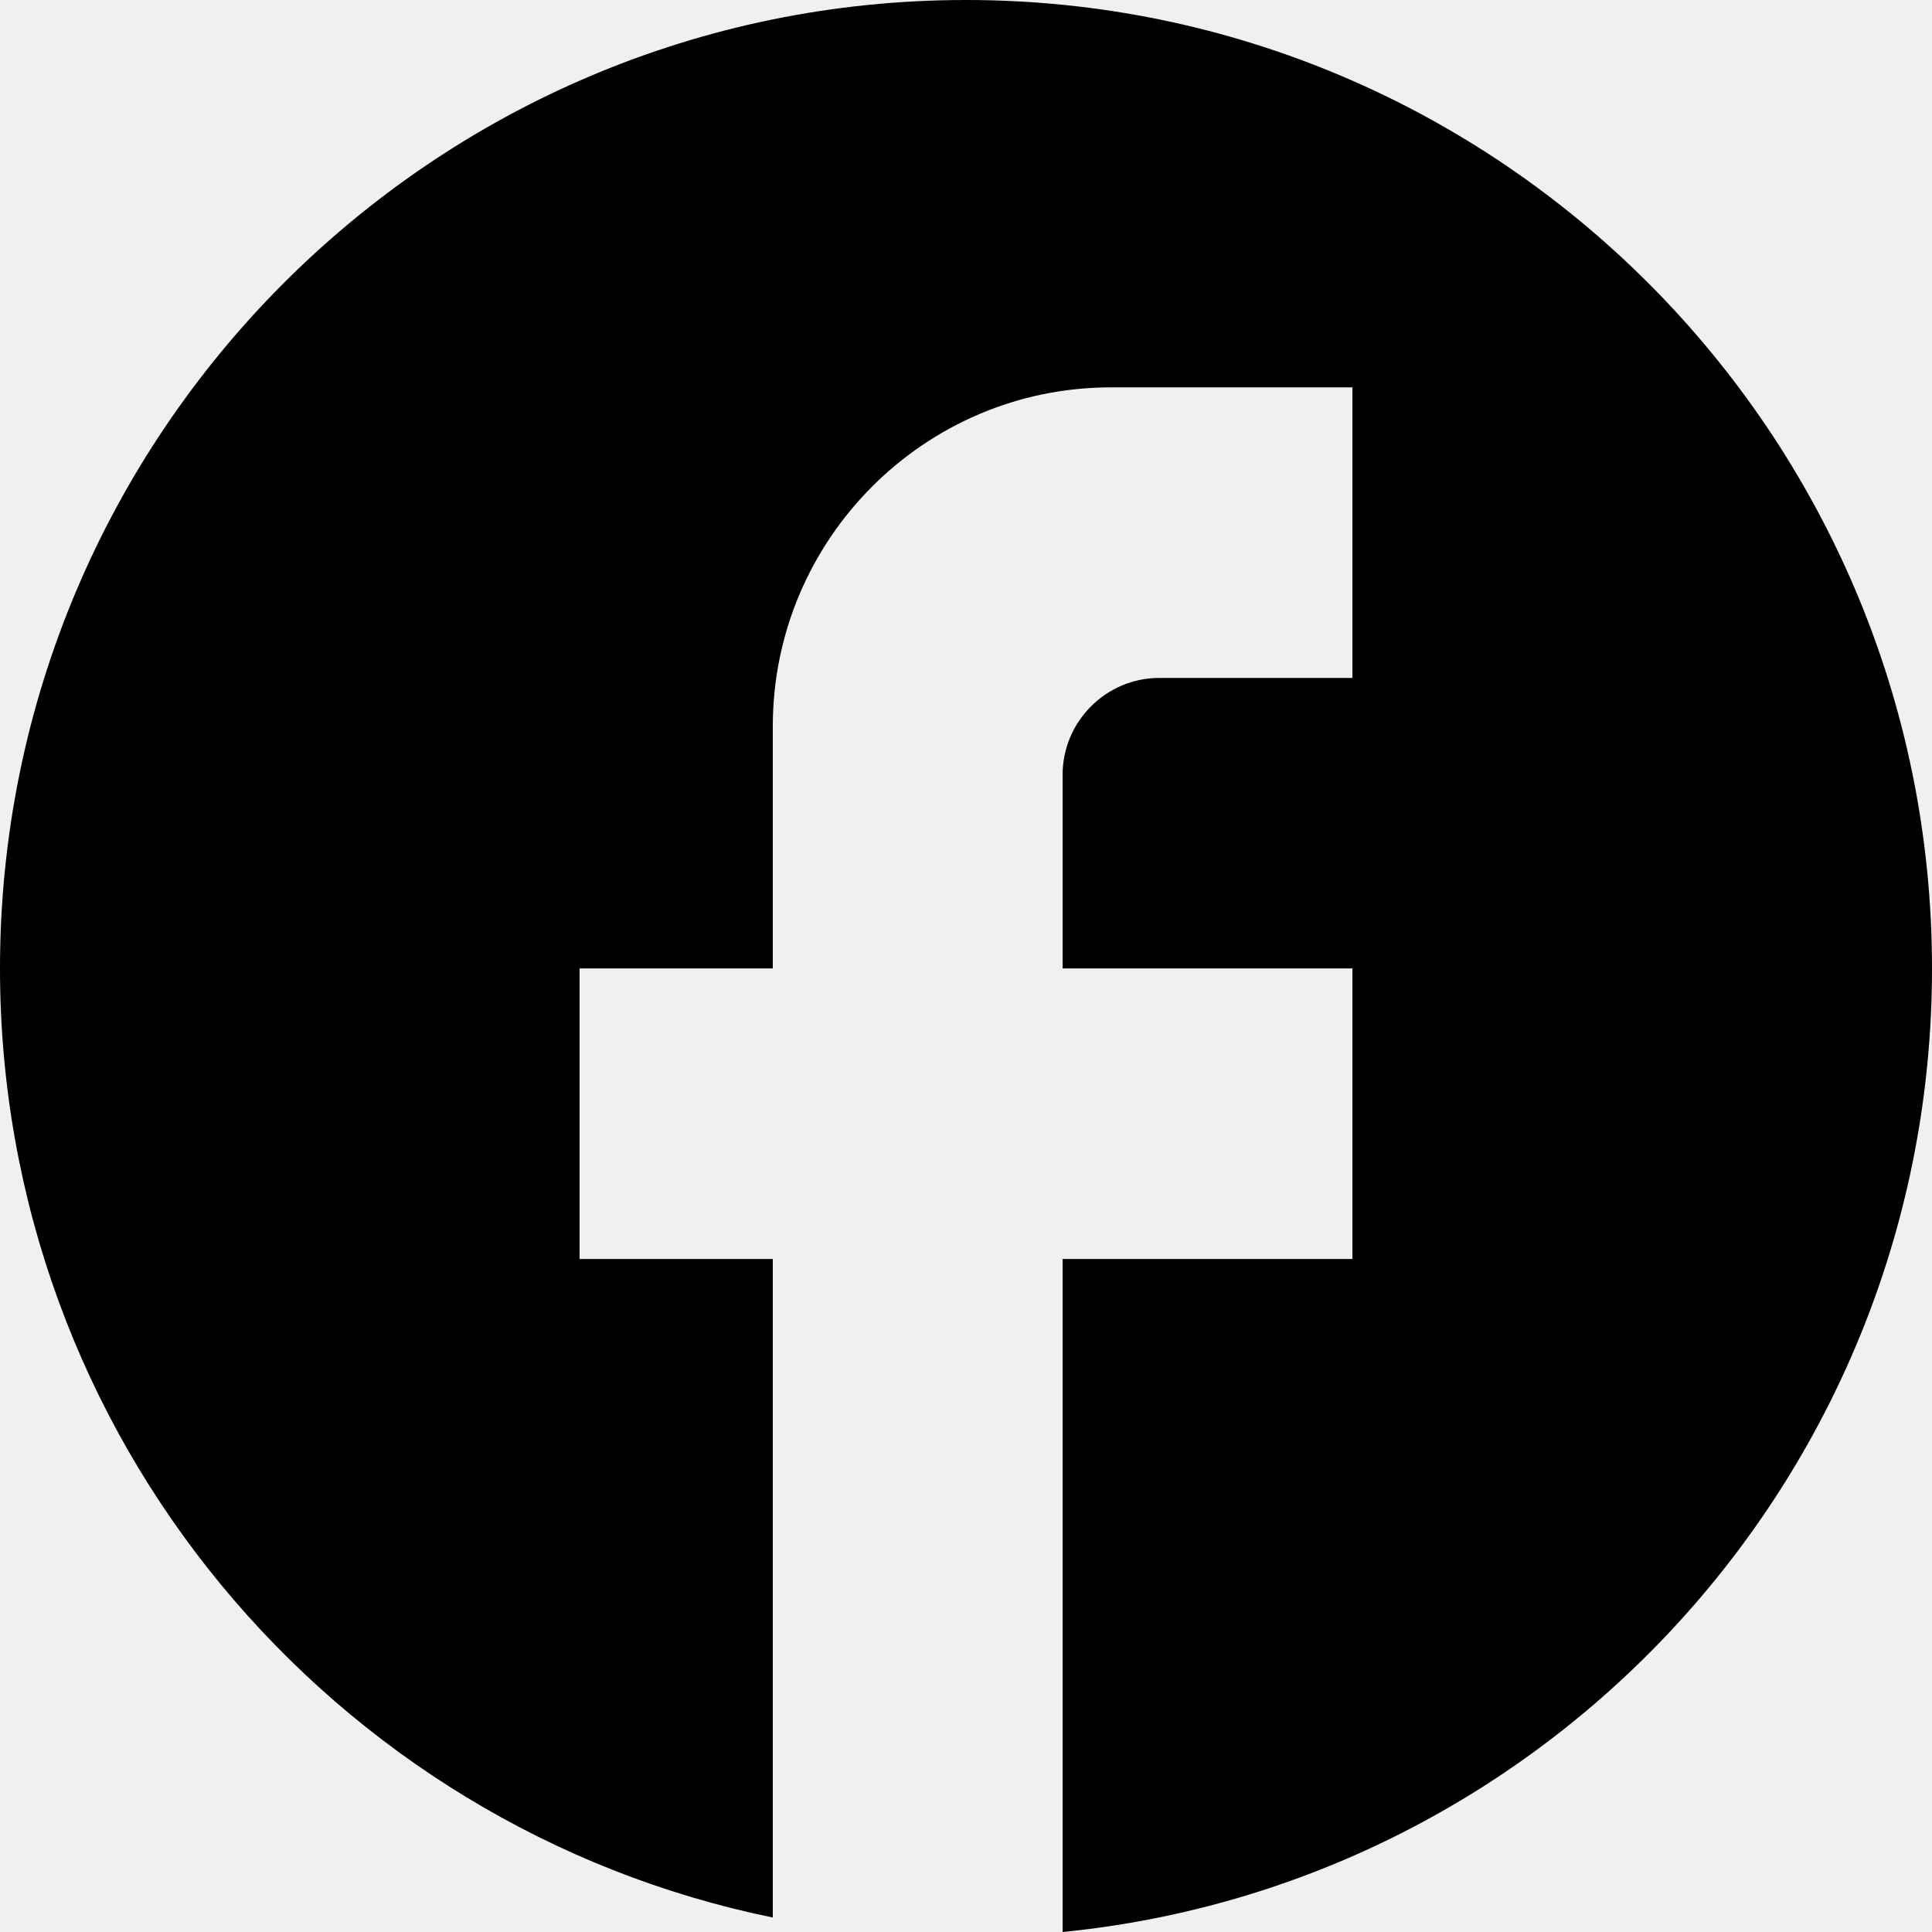
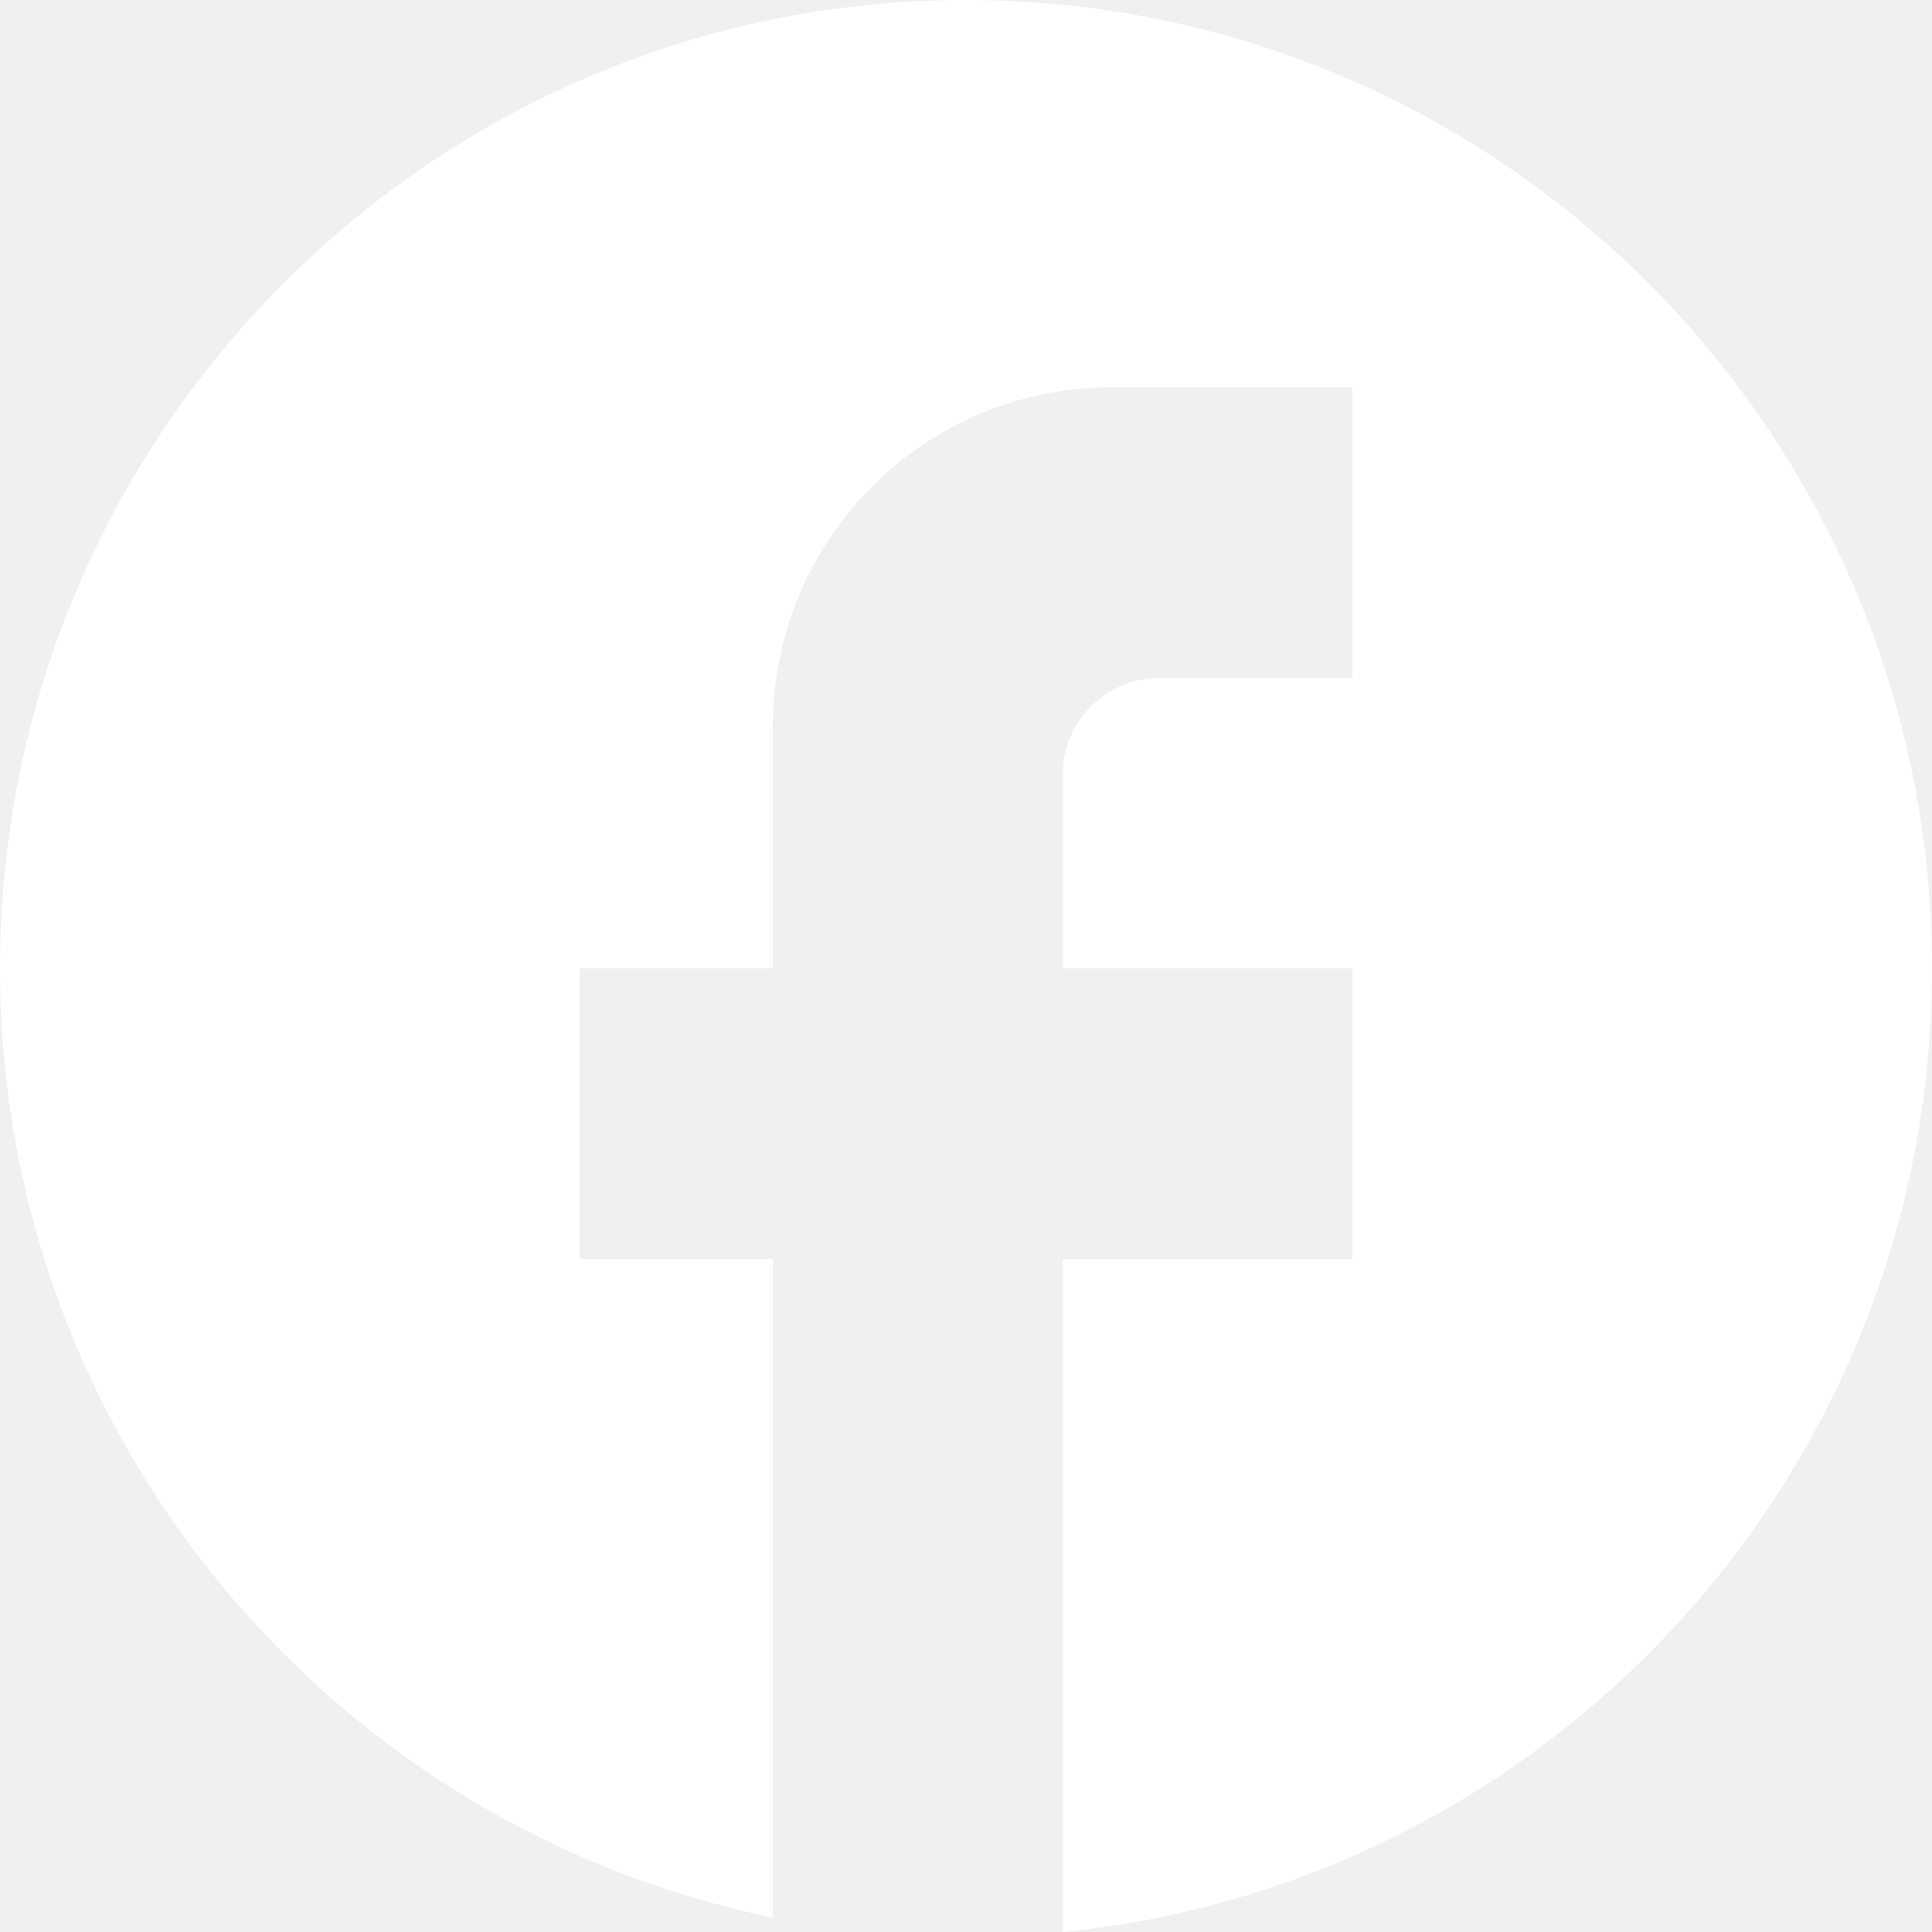
<svg xmlns="http://www.w3.org/2000/svg" width="20" height="20" viewBox="0 0 20 20" fill="none">
-   <path id="Vector" d="M20 10.025C20 4.491 15.52 0 10 0C4.48 0 0 4.491 0 10.025C0 14.877 3.44 18.917 8 19.85V13.033H6V10.025H8V7.519C8 5.584 9.57 4.01 11.5 4.01H14V7.018H12C11.45 7.018 11 7.469 11 8.02V10.025H14V13.033H11V20C16.05 19.499 20 15.228 20 10.025Z" fill="black" />
+   <path id="Vector" d="M20 10.025C20 4.491 15.52 0 10 0C4.48 0 0 4.491 0 10.025C0 14.877 3.44 18.917 8 19.85V13.033H6V10.025H8V7.519C8 5.584 9.57 4.01 11.5 4.01H14V7.018H12C11.45 7.018 11 7.469 11 8.02V10.025H14V13.033H11V20C16.05 19.499 20 15.228 20 10.025Z" fill="white" />
</svg>
